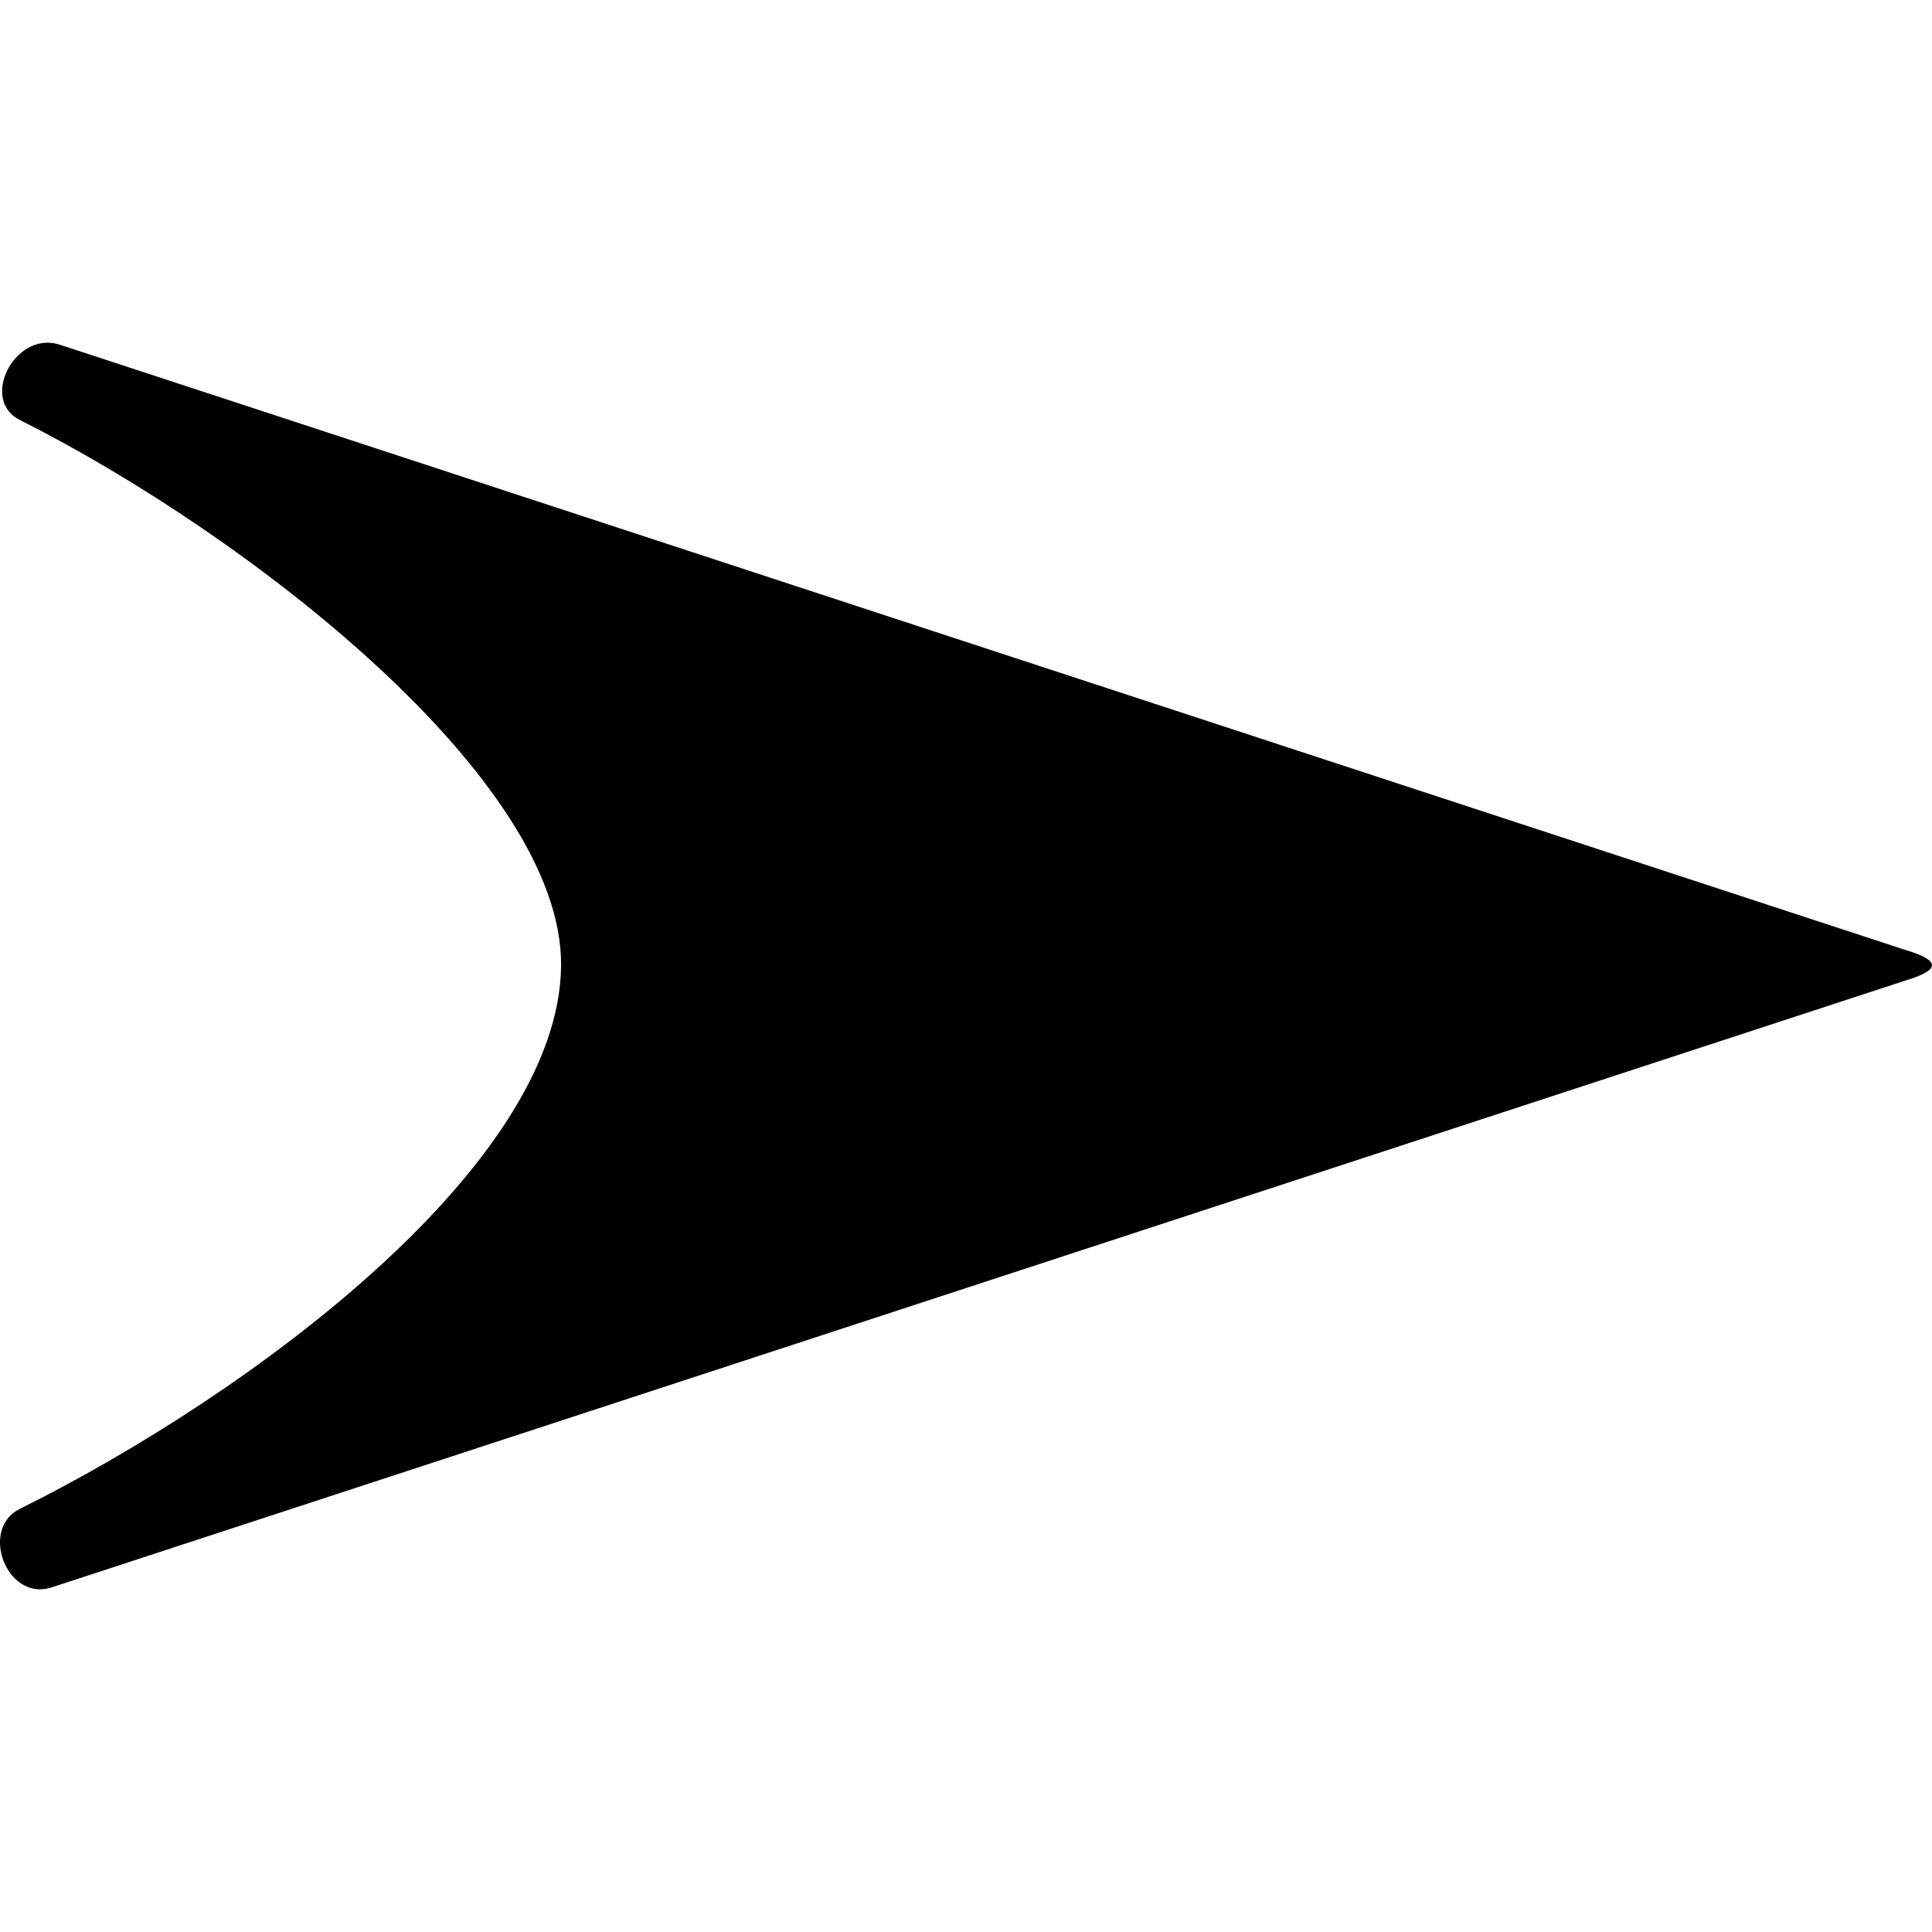
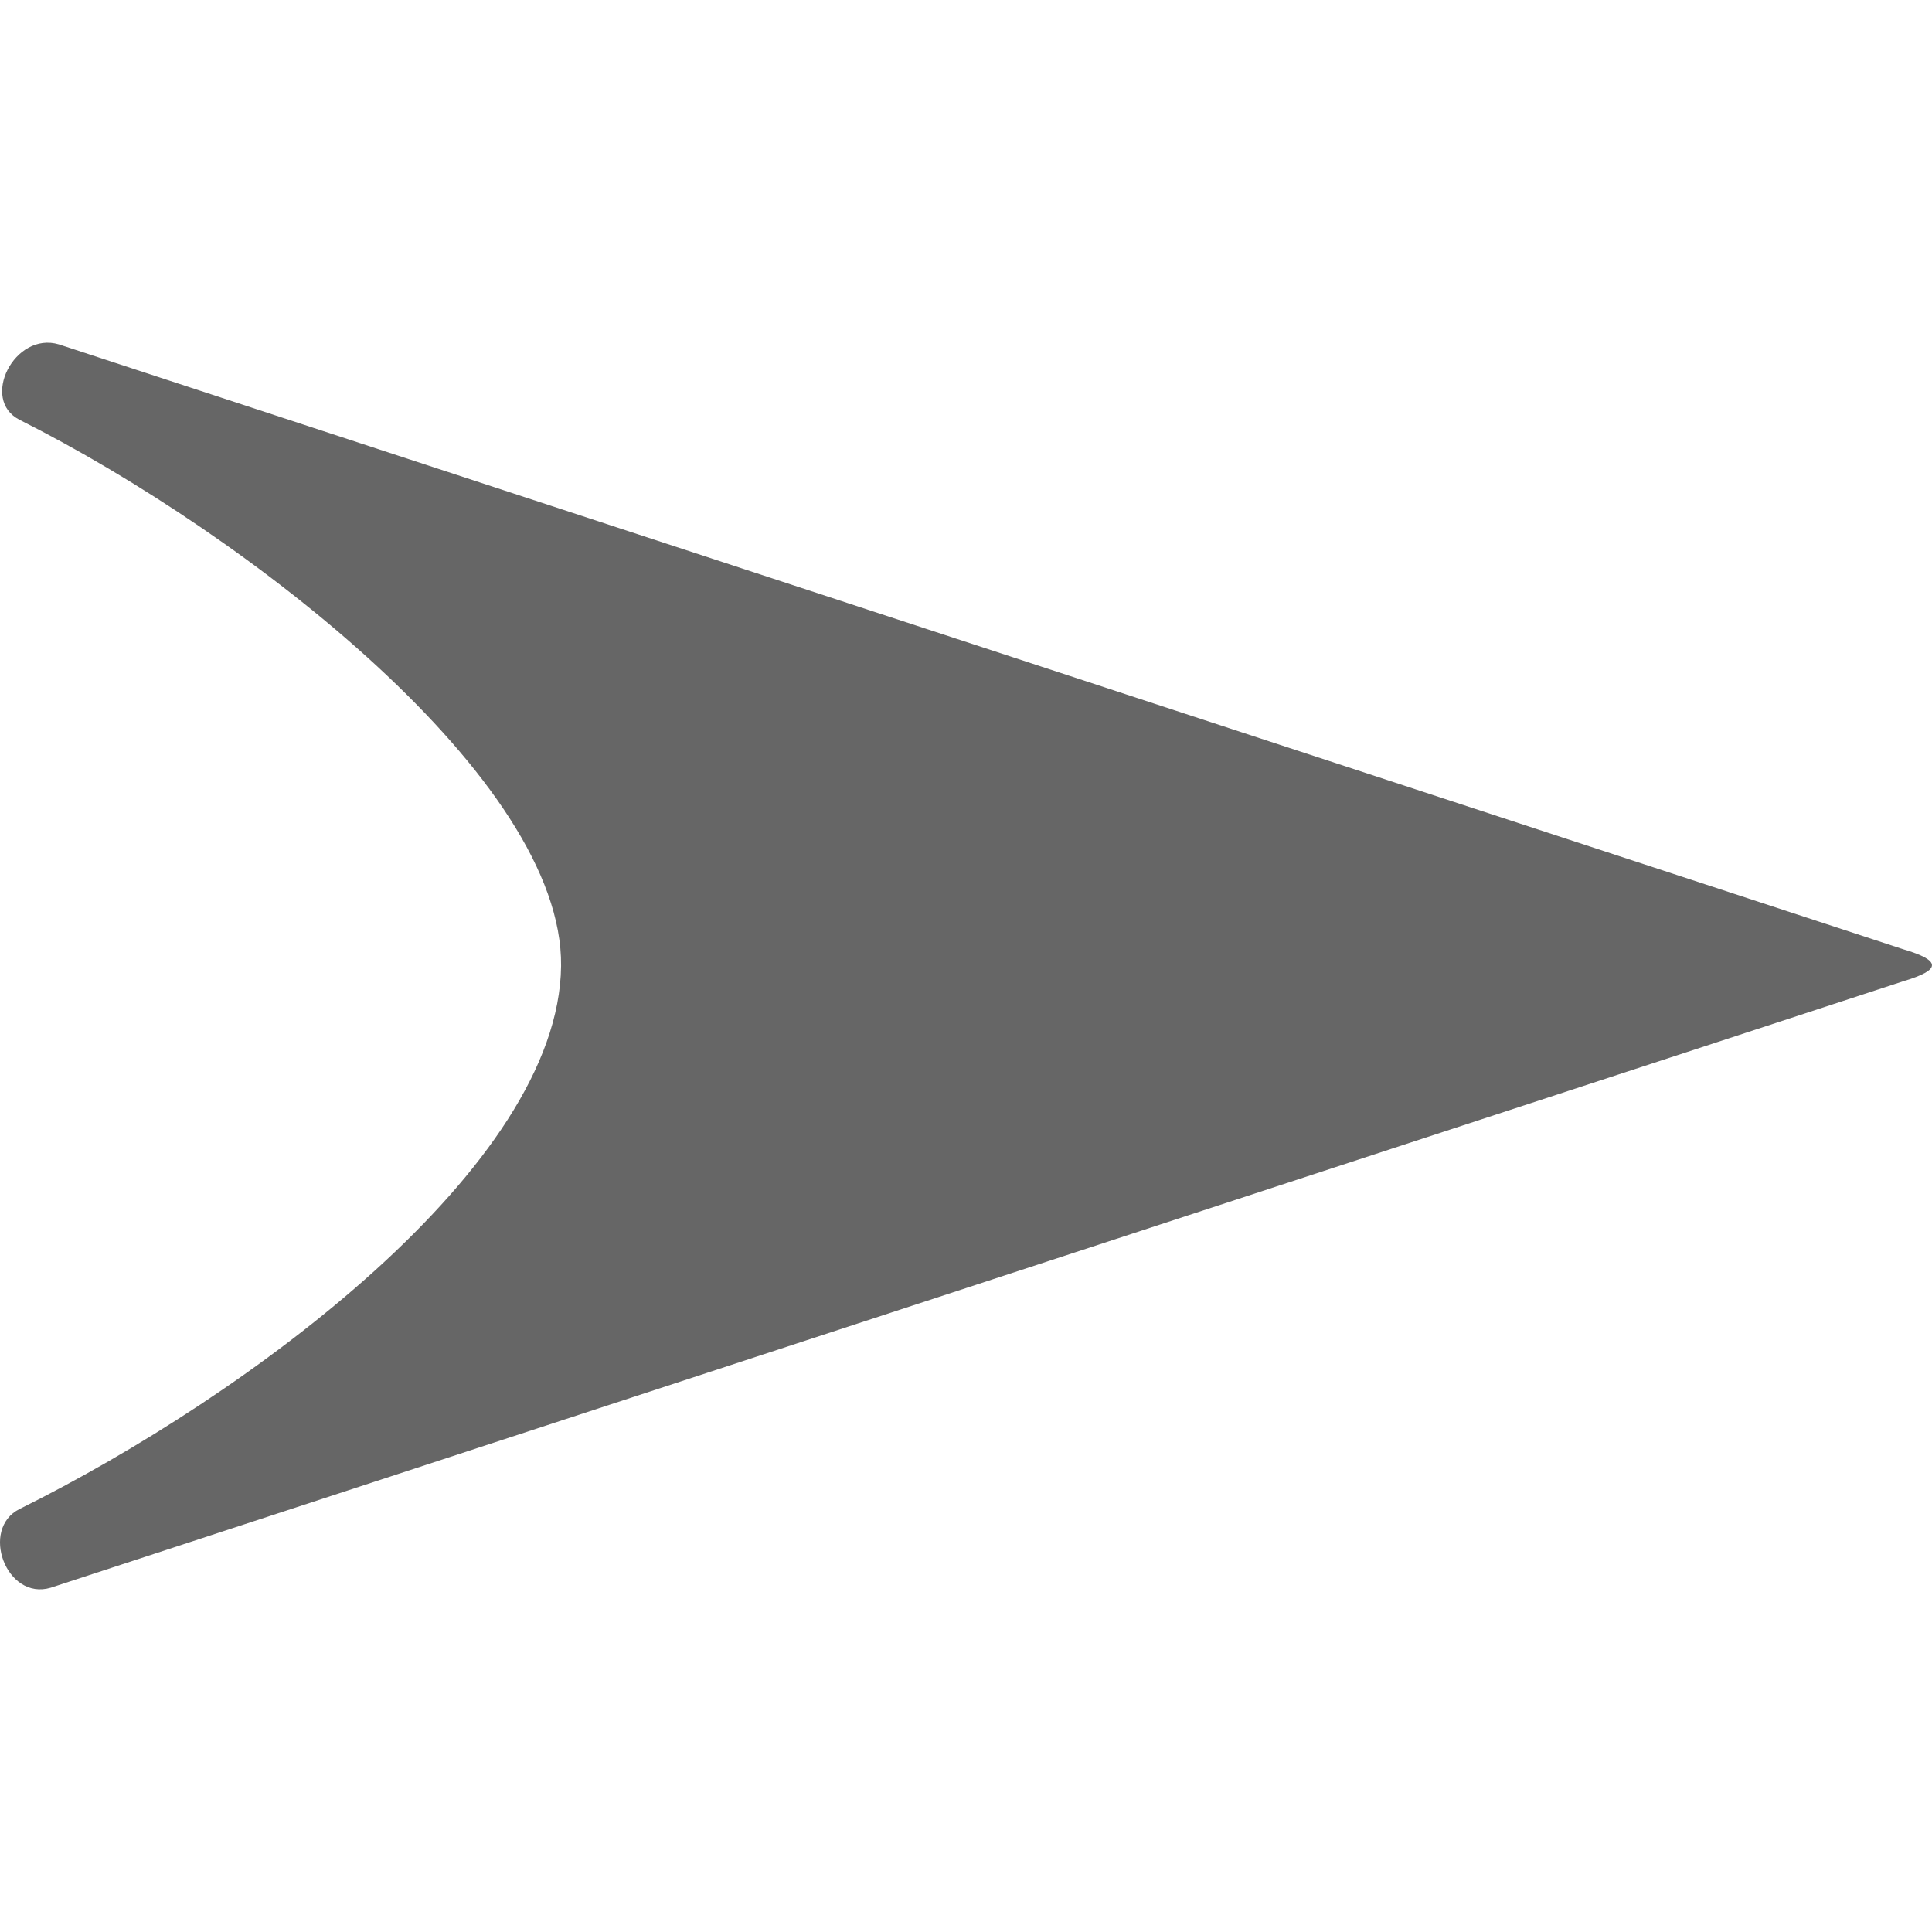
<svg xmlns="http://www.w3.org/2000/svg" viewBox="0 0 400.5 258.42" width="1em" height="1em">
  <defs>
-     <style>.cls-1{fill:currentColor;}</style>
+     <style>.cls-1{fill:#666666;}</style>
  </defs>
  <g id="Layer_2" data-name="Layer 2">
    <g id="Layer_1-2" data-name="Layer 1">
      <path class="cls-1" d="M394.51,125.73,12.2.35C3-2.39-4.2,11.84,4.08,16c47.5,23.9,112.66,74.55,112.23,113.21-.46,41.6-64.86,89.06-112.23,112.55-8.31,4.11-2.8,19.07,6.43,16.33l384-125.71C402.49,130,402.49,128.09,394.51,125.73Z" />
    </g>
  </g>
</svg>
